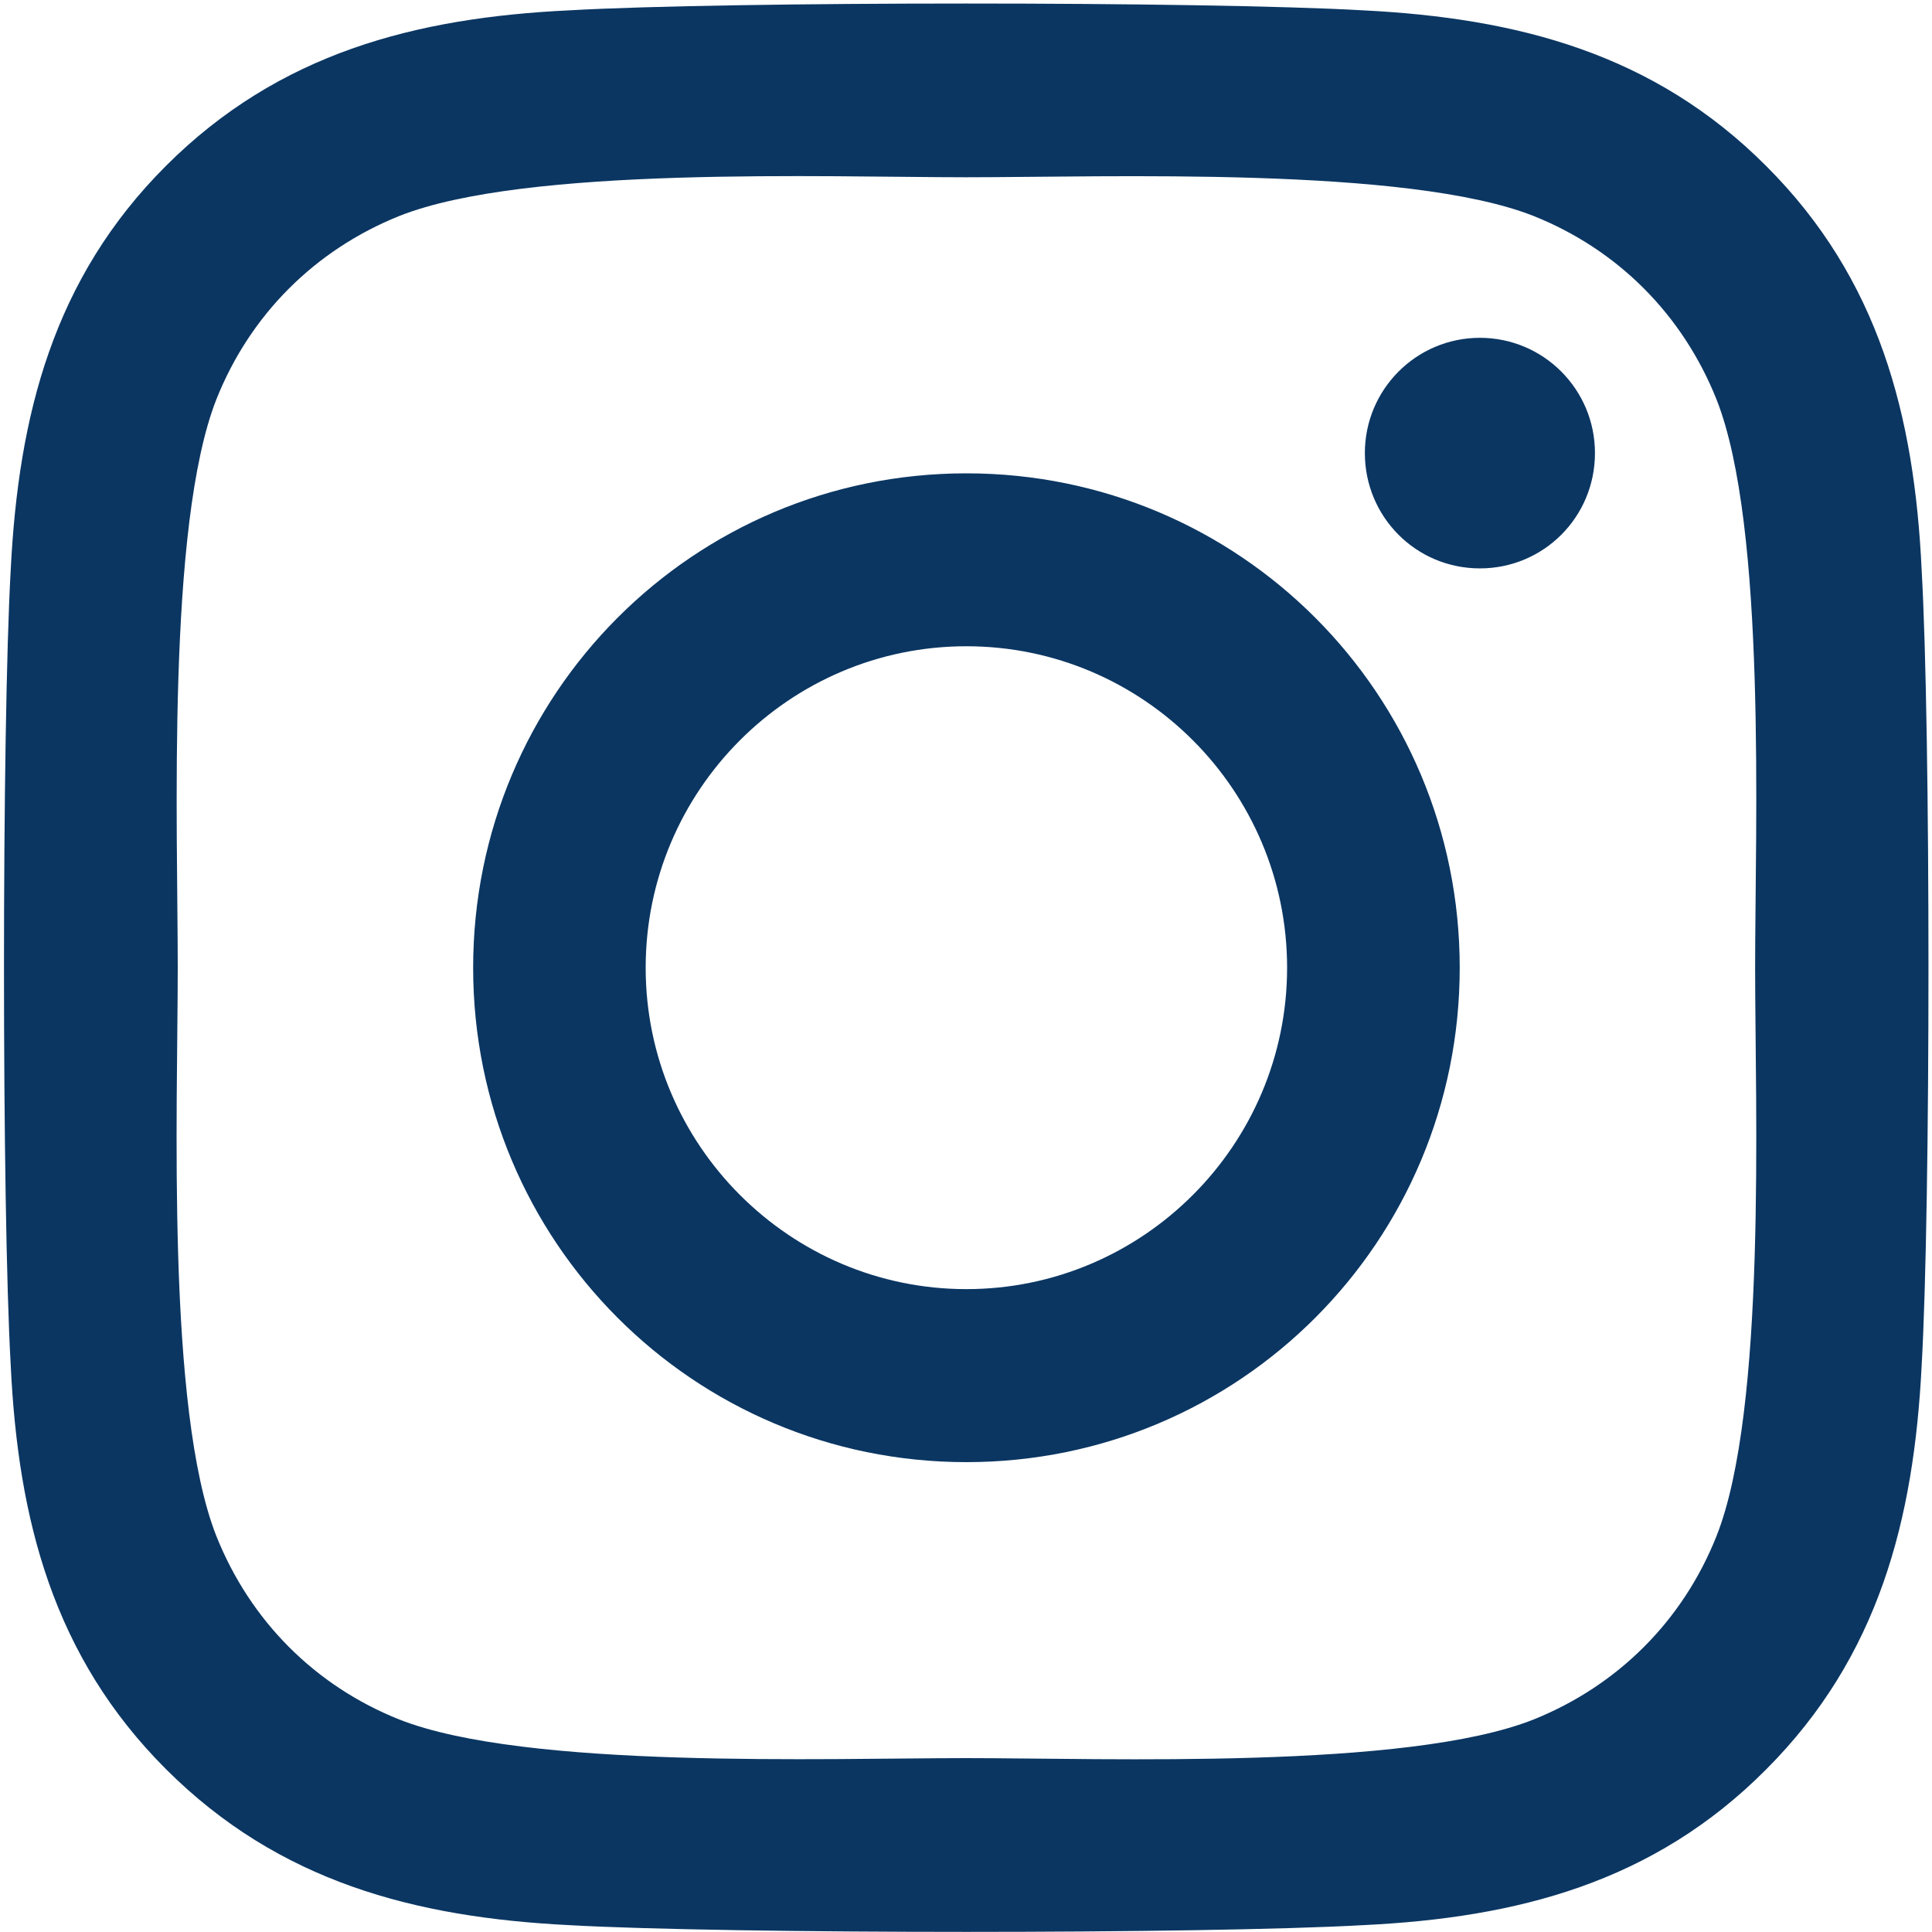
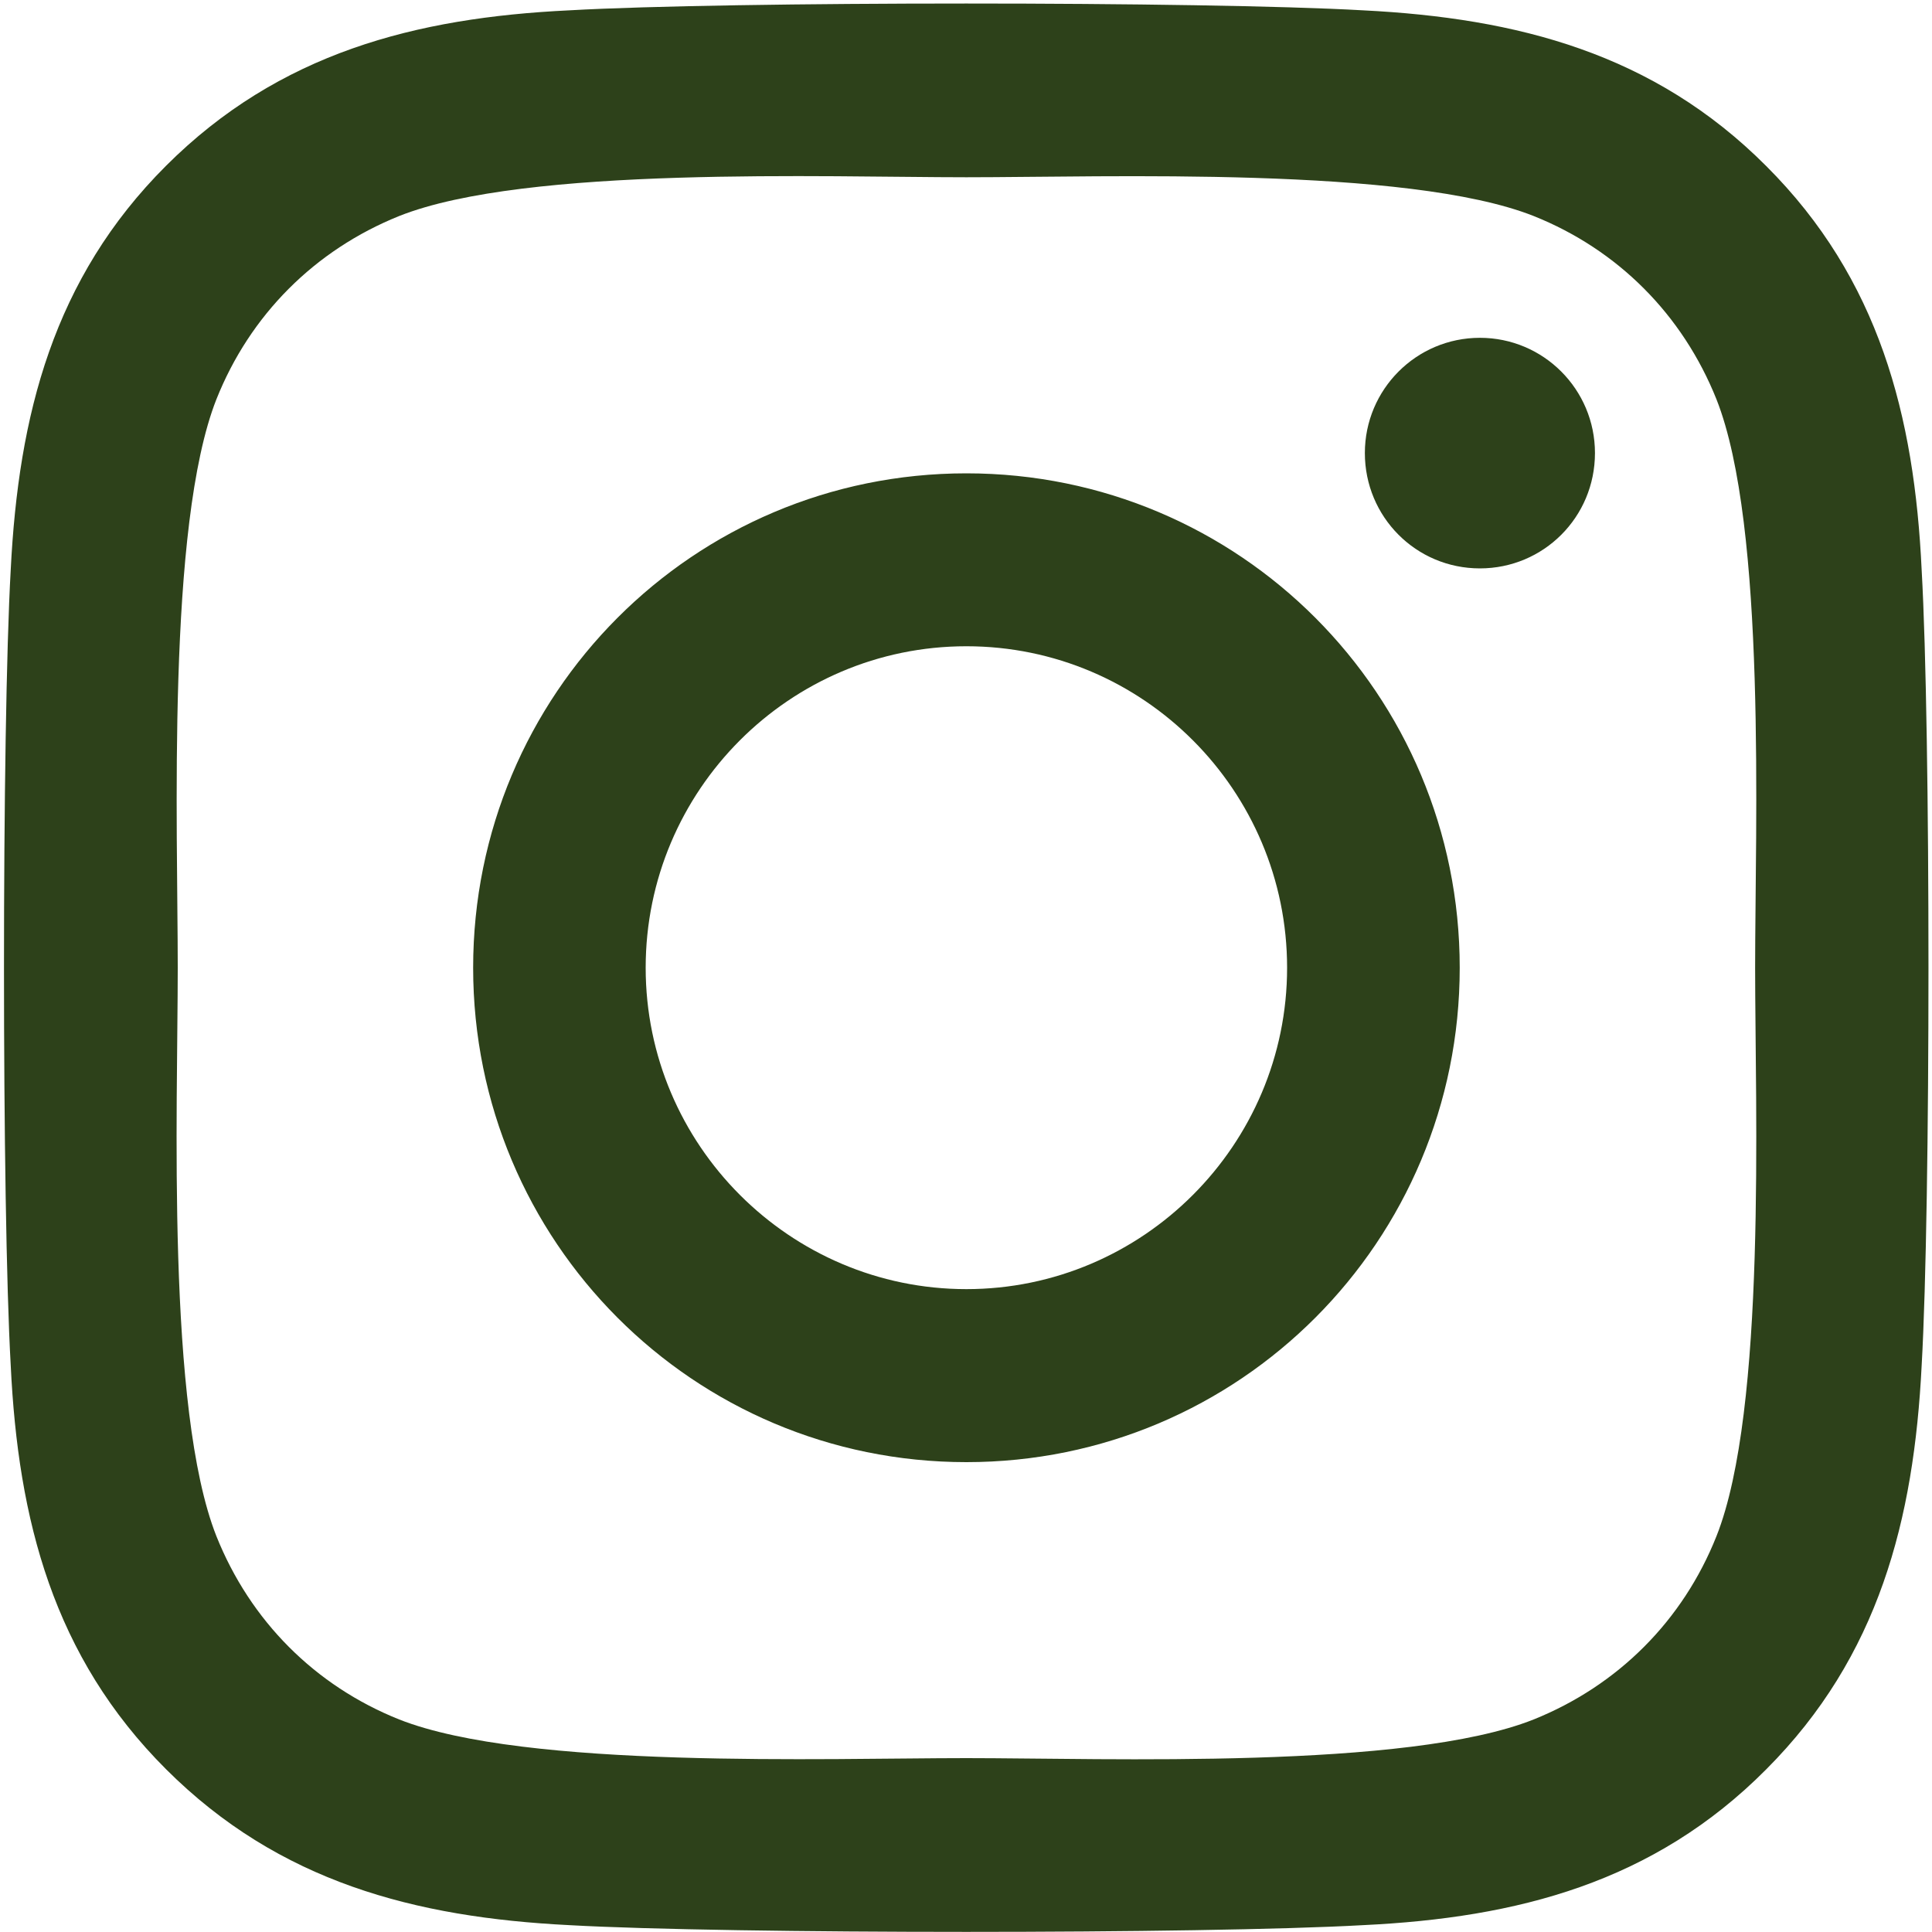
<svg xmlns="http://www.w3.org/2000/svg" width="20px" height="20px" viewBox="0 0 20 20" version="1.1">
  <defs />
  <g id="Page-1" stroke="none" stroke-width="1" fill="none" fill-rule="evenodd">
-     <g id="instagram_logo" fill="#0B3662" fill-rule="nonzero">
+     <g id="instagram_logo" fill="#2D411A" fill-rule="nonzero">
      <path d="M10.004,4.9 C7.178,4.9 4.898,7.185 4.898,10.018 C4.898,12.851 7.178,15.136 10.004,15.136 C12.831,15.136 15.111,12.851 15.111,10.018 C15.111,7.185 12.831,4.9 10.004,4.9 Z M10.004,13.345 C8.178,13.345 6.684,11.853 6.684,10.018 C6.684,8.183 8.173,6.69 10.004,6.69 C11.836,6.69 13.324,8.183 13.324,10.018 C13.324,11.853 11.831,13.345 10.004,13.345 Z M16.511,4.69 C16.511,5.354 15.978,5.884 15.32,5.884 C14.658,5.884 14.129,5.35 14.129,4.69 C14.129,4.031 14.662,3.497 15.32,3.497 C15.978,3.497 16.511,4.031 16.511,4.69 Z M19.893,5.902 C19.818,4.303 19.453,2.886 18.284,1.719 C17.12,0.552 15.707,0.187 14.111,0.107 C12.467,0.013 7.538,0.013 5.893,0.107 C4.302,0.183 2.889,0.548 1.72,1.715 C0.551,2.882 0.191,4.298 0.111,5.898 C0.018,7.546 0.018,12.486 0.111,14.134 C0.187,15.733 0.551,17.149 1.72,18.316 C2.889,19.483 4.298,19.849 5.893,19.929 C7.538,20.022 12.467,20.022 14.111,19.929 C15.707,19.853 17.12,19.488 18.284,18.316 C19.449,17.149 19.813,15.733 19.893,14.134 C19.987,12.486 19.987,7.55 19.893,5.902 Z M17.769,15.902 C17.422,16.775 16.751,17.448 15.876,17.8 C14.564,18.321 11.453,18.2 10.004,18.2 C8.556,18.2 5.44,18.316 4.133,17.8 C3.262,17.452 2.591,16.78 2.24,15.902 C1.72,14.588 1.84,11.47 1.84,10.018 C1.84,8.566 1.724,5.443 2.24,4.134 C2.587,3.261 3.258,2.588 4.133,2.236 C5.444,1.715 8.556,1.835 10.004,1.835 C11.453,1.835 14.569,1.719 15.876,2.236 C16.747,2.584 17.418,3.256 17.769,4.134 C18.289,5.448 18.169,8.566 18.169,10.018 C18.169,11.47 18.289,14.592 17.769,15.902 Z" id="Shape" />
    </g>
  </g>
</svg>
